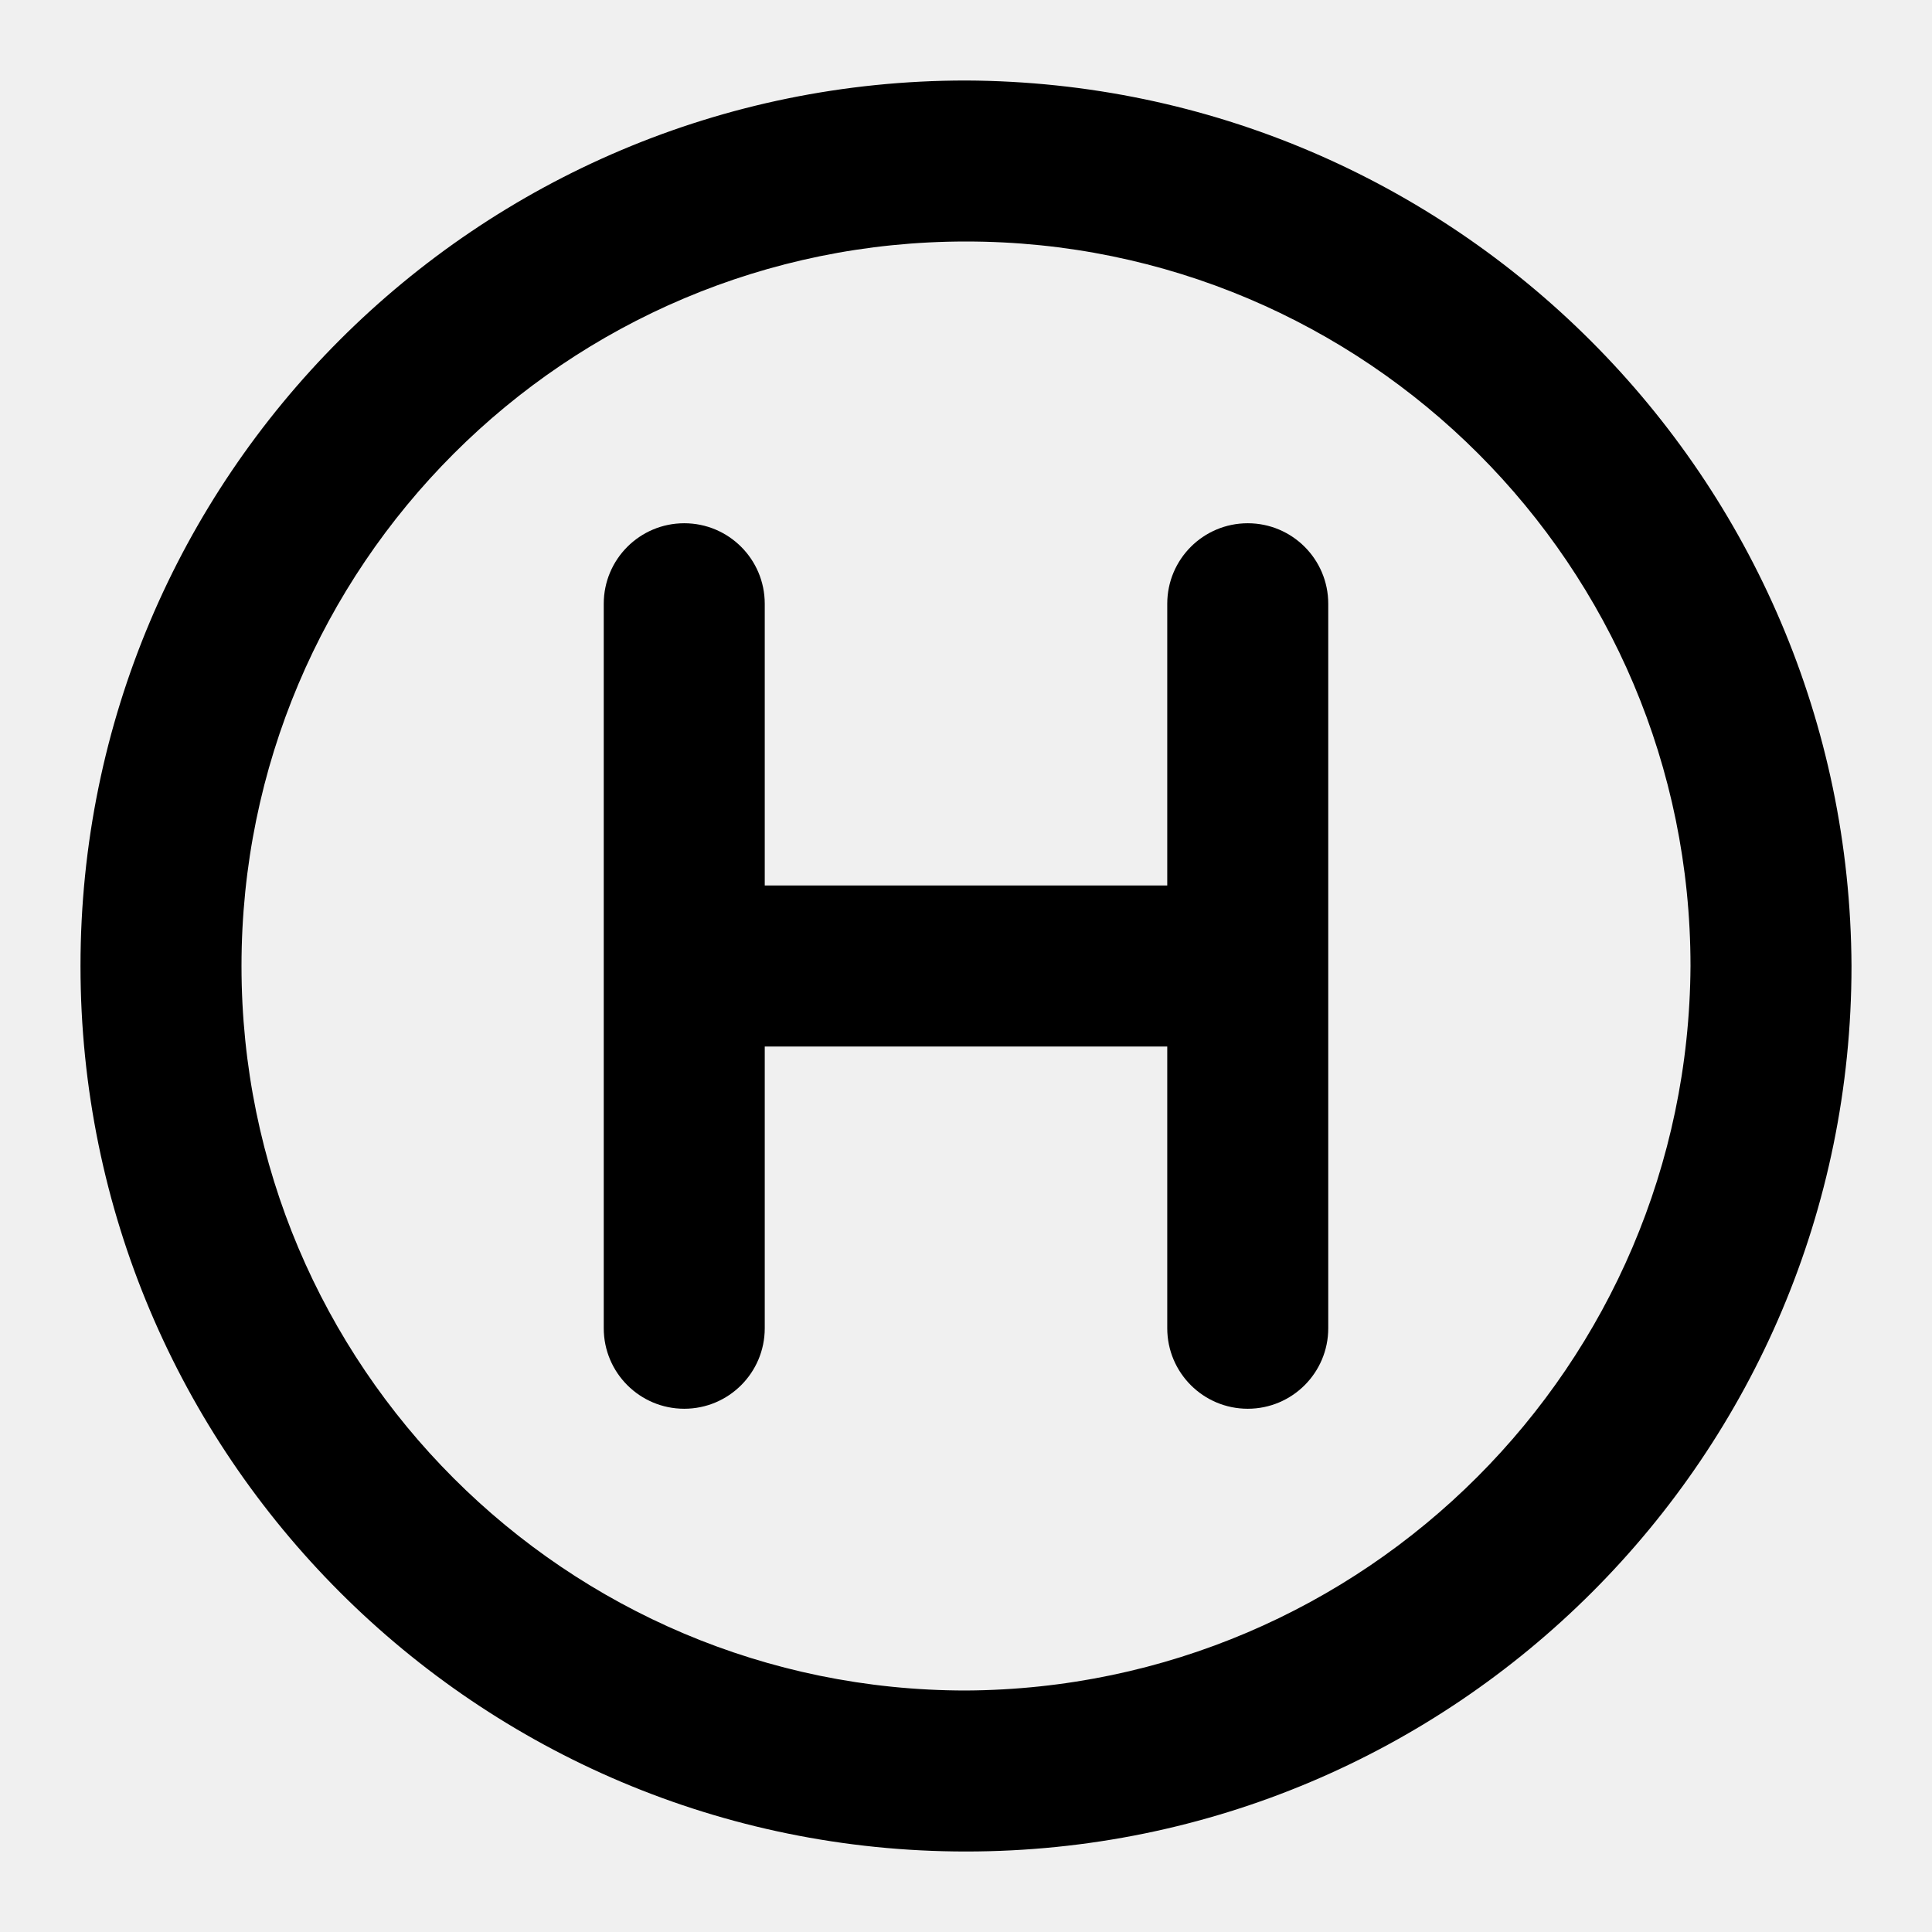
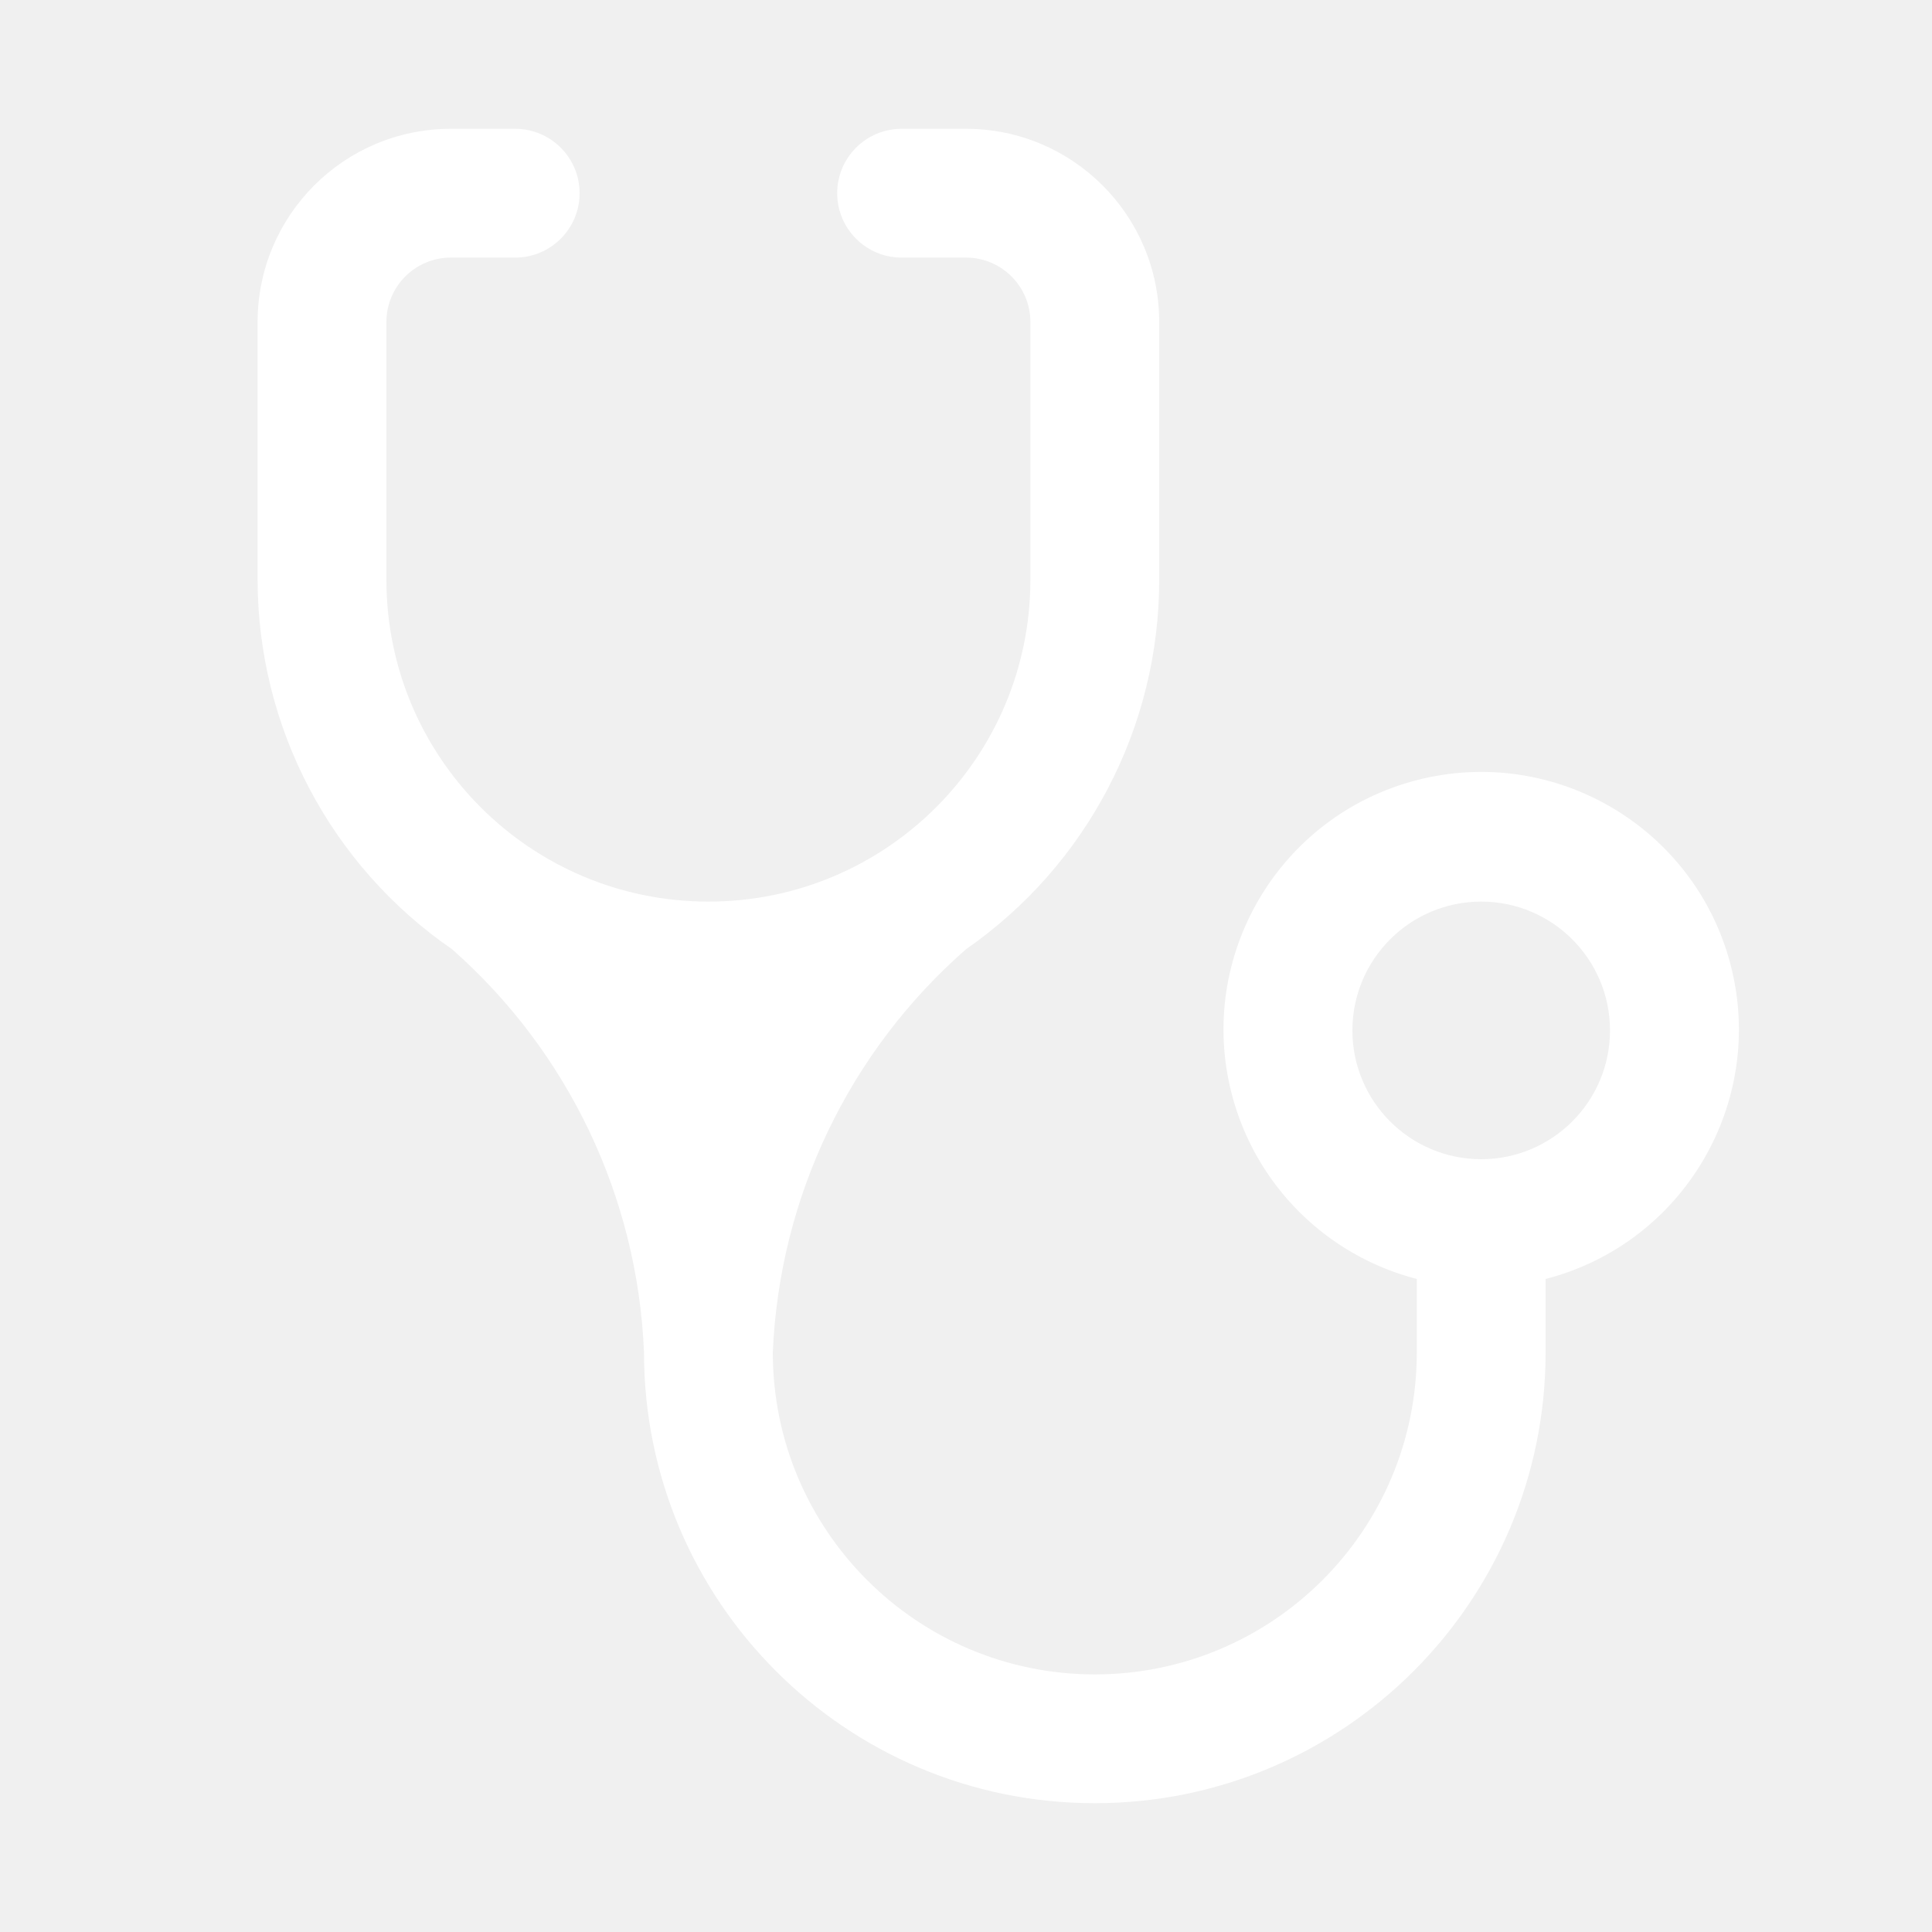
- <svg xmlns="http://www.w3.org/2000/svg" width="800px" height="800px" viewBox="0 0 48 48">
-   <g id="Layer_2" data-name="Layer 2">
-     <g id="invisible_box" data-name="invisible box">
-       <rect width="48" height="48" fill="none" />
-     </g>
-     <g id="Medical">
-       <g>
-         <path d="M24,2A22,22,0,1,0,46,24,22.1,22.1,0,0,0,24,2Zm0,40A18,18,0,1,1,42,24,18.1,18.1,0,0,1,24,42Z" />
-         <path d="M31,13a2,2,0,0,0-2,2v7H19V15a2,2,0,0,0-4,0V33a2,2,0,0,0,4,0V26H29v7a2,2,0,0,0,4,0V15A2,2,0,0,0,31,13Z" />
-       </g>
-     </g>
-   </g>
+ <svg xmlns="http://www.w3.org/2000/svg" width="800px" fill="#fff" height="800px" viewBox="0 0 15 15" version="1.1" id="doctor">
+   <path d="M5.5,7C4.119,7,3,5.881,3,4.5l0,0v-2C3,2.224,3.224,2,3.5,2H4c0.276,0,0.5-0.224,0.5-0.5S4.276,1,4,1H3.5  C2.672,1,2,1.672,2,2.5v2c0.001,1.147,0.566,2.22,1.51,2.87l0,0C4.413,8.166,4.951,9.297,5,10.5C5,12.433,6.567,14,8.5,14  s3.5-1.567,3.5-3.5V9.93c1.069-0.276,1.713-1.367,1.437-2.437C13.16,6.424,12.069,5.781,11,6.057  C9.931,6.333,9.287,7.424,9.563,8.493C9.745,9.198,10.296,9.748,11,9.93v0.57c0,1.381-1.119,2.5-2.5,2.5S6,11.881,6,10.5  c0.051-1.204,0.593-2.336,1.5-3.13l0,0C8.44,6.717,9.001,5.645,9,4.5v-2C9,1.672,8.328,1,7.5,1H7  C6.724,1,6.5,1.224,6.5,1.5S6.724,2,7,2h0.5C7.776,2,8,2.224,8,2.5v2l0,0C8,5.881,6.881,7,5.5,7 M11.5,9  c-0.552,0-1-0.448-1-1s0.448-1,1-1s1,0.448,1,1S12.052,9,11.5,9z" />
</svg>
